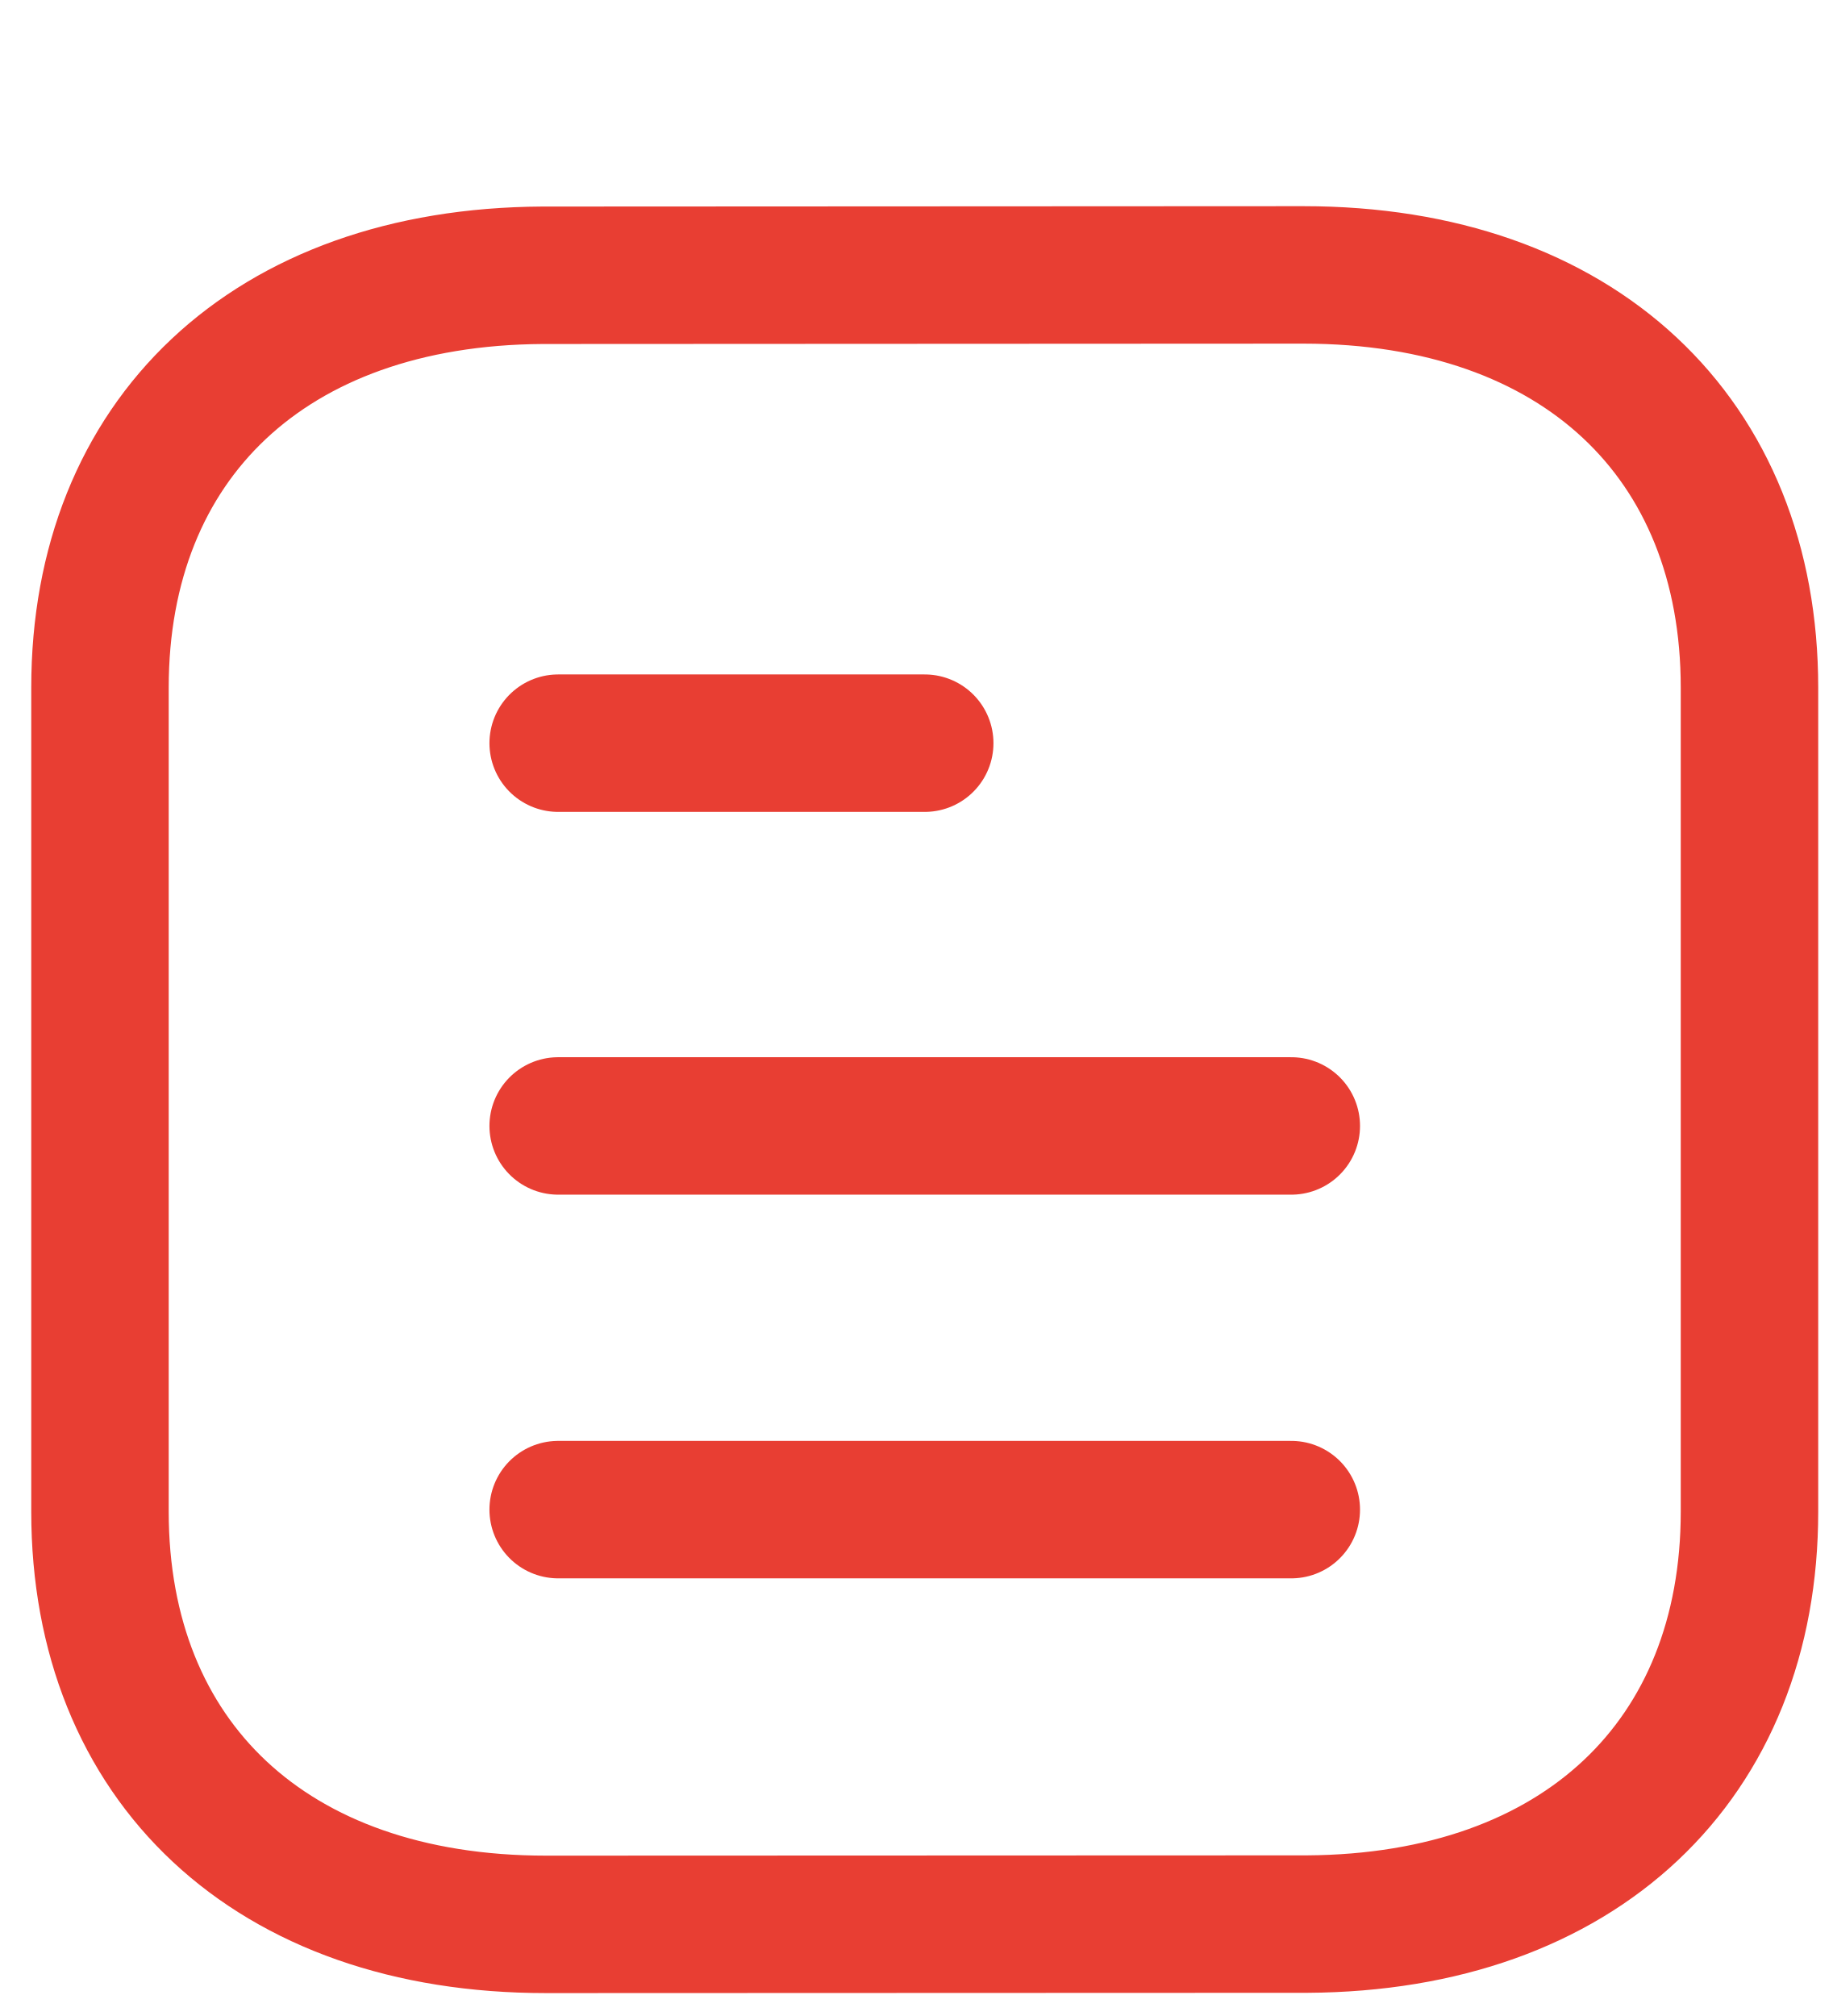
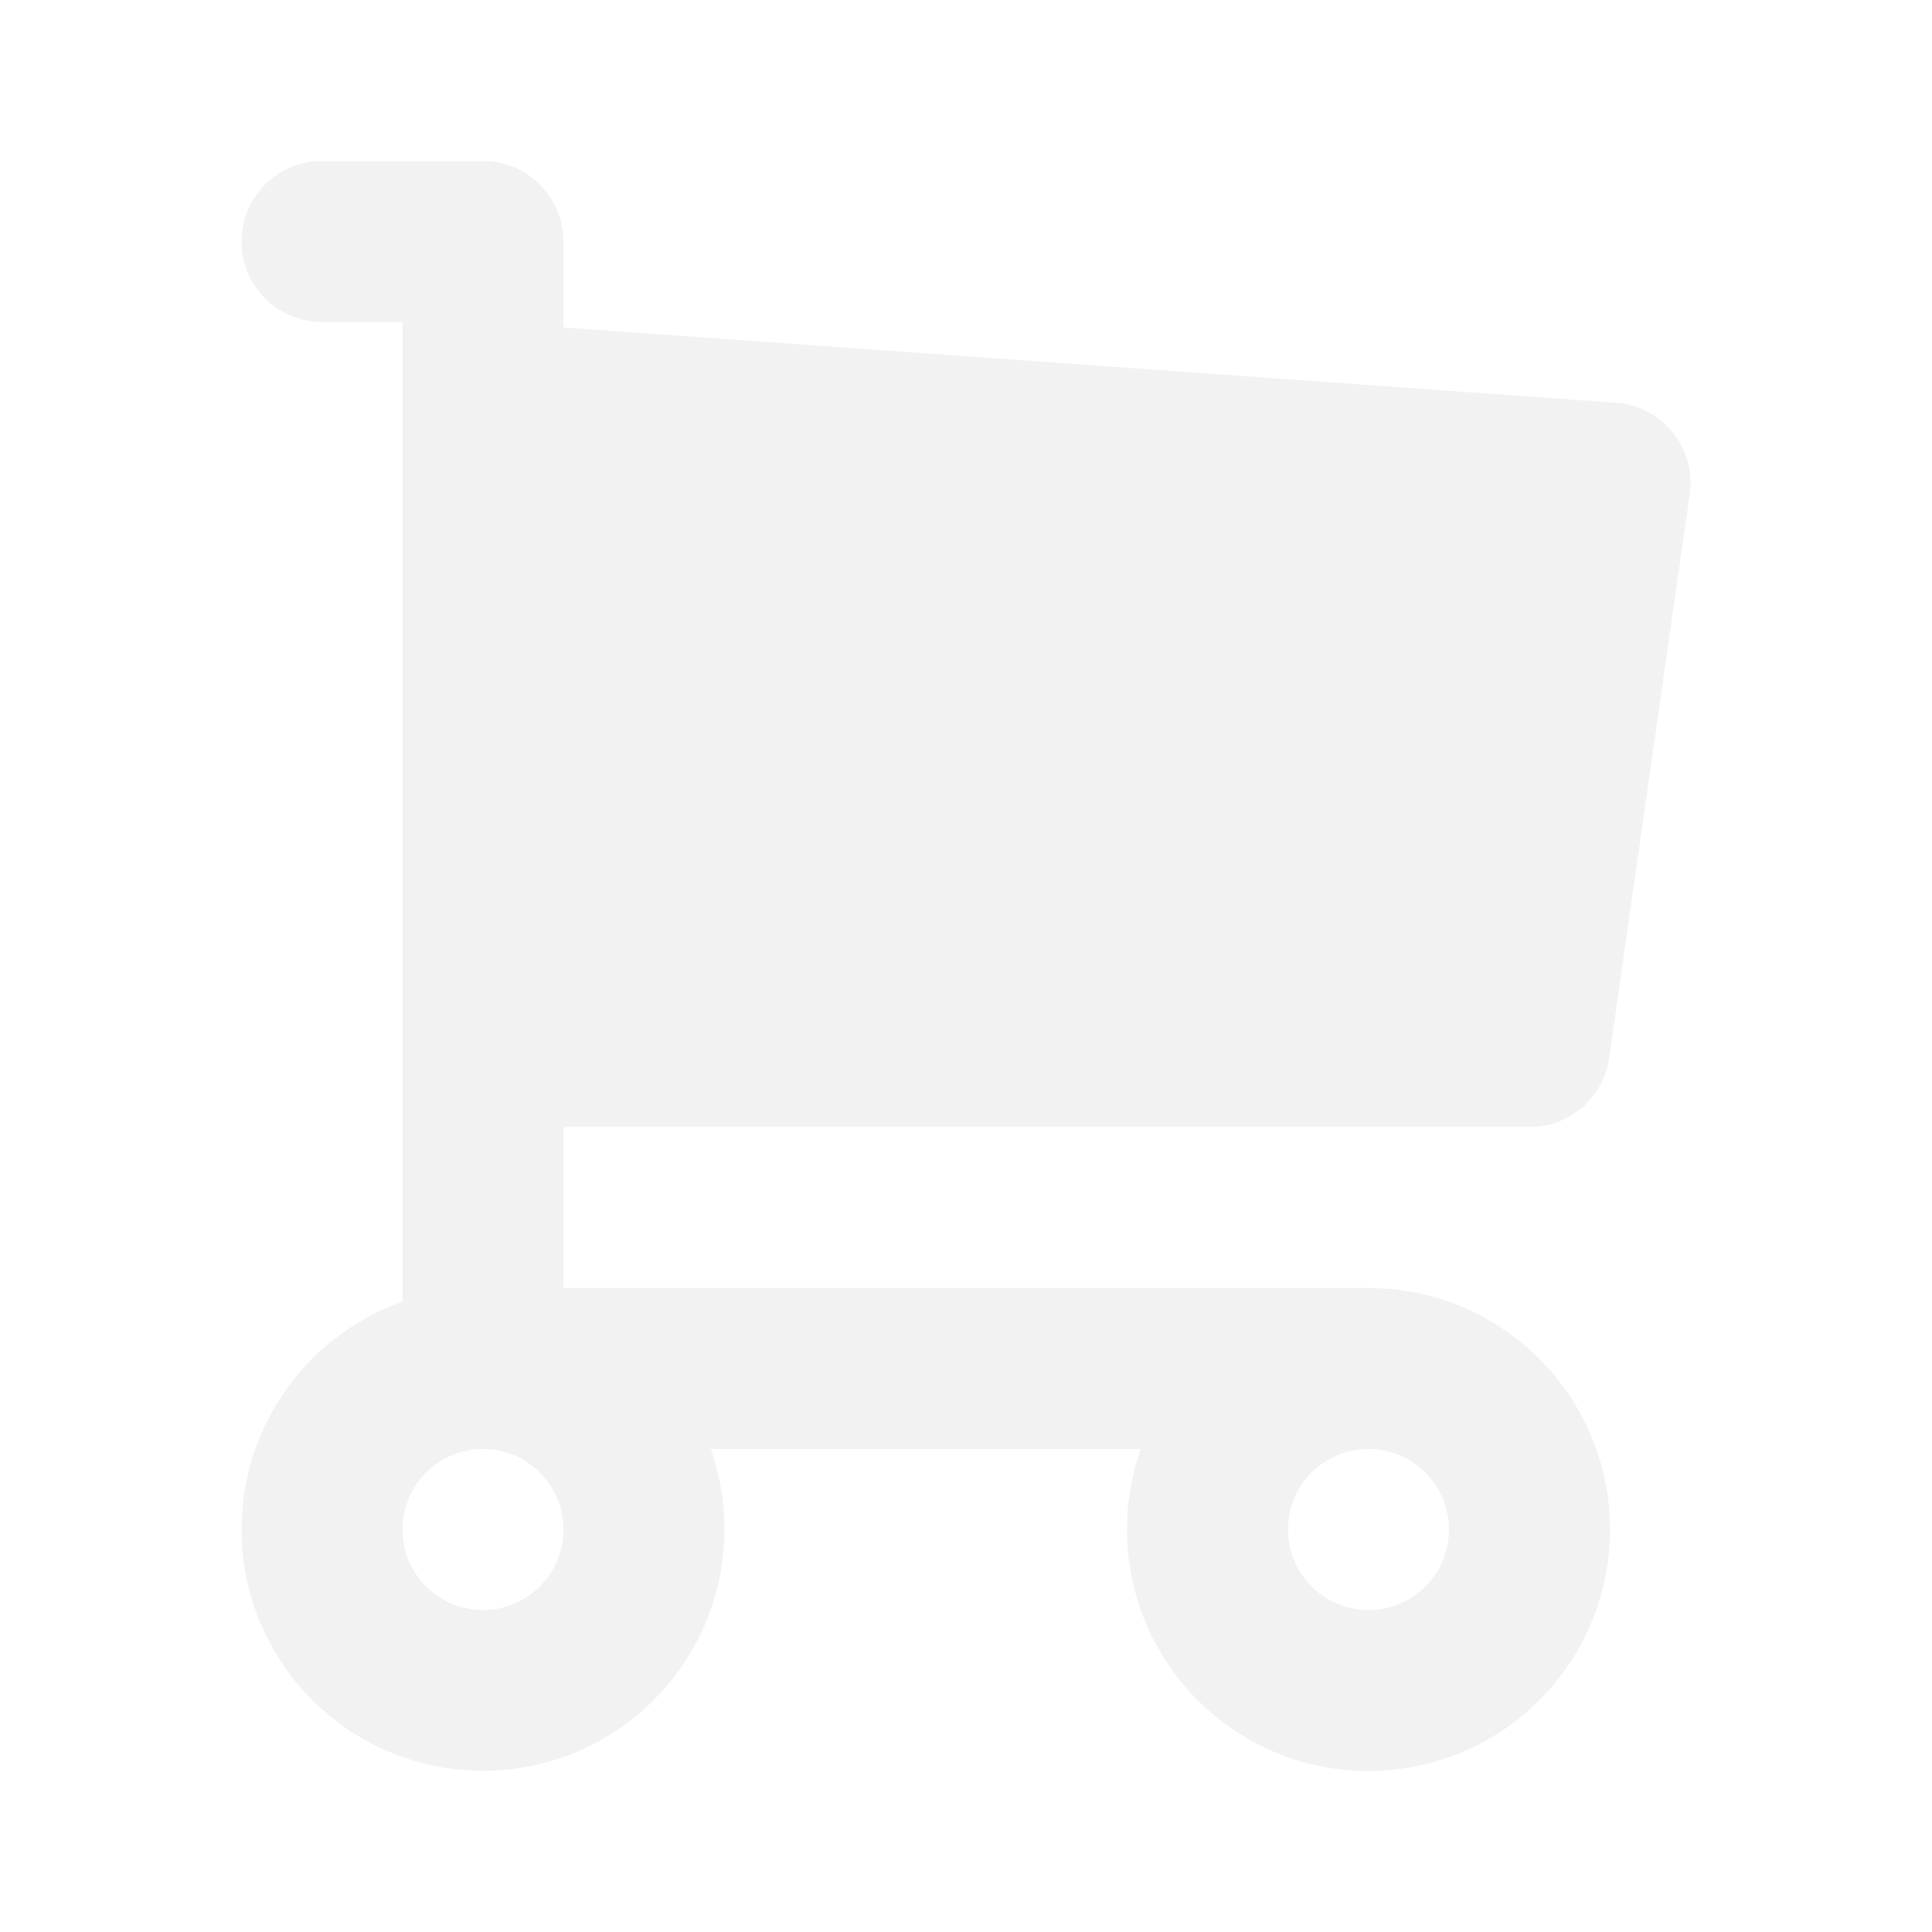
- <svg xmlns="http://www.w3.org/2000/svg" width="20" height="22" viewBox="0 0 20 22" fill="none">
-   <path d="M14.091 16.474H6.091" stroke="#E83E33" stroke-width="1.5" stroke-linecap="round" stroke-linejoin="round" />
-   <path d="M14.091 12.287H6.091" stroke="#E83E33" stroke-width="1.5" stroke-linecap="round" stroke-linejoin="round" />
-   <path d="M10.091 8.11H6.091" stroke="#E83E33" stroke-width="1.5" stroke-linecap="round" stroke-linejoin="round" />
-   <path fill-rule="evenodd" clip-rule="evenodd" d="M14.223 3C14.223 3 5.931 3.004 5.918 3.004C2.937 3.021 1.091 4.796 1.091 7.504V16.496C1.091 19.218 2.951 21 5.958 21C5.958 21 14.249 20.997 14.263 20.997C17.244 20.98 19.091 19.204 19.091 16.496V7.504C19.091 4.782 17.23 3 14.223 3Z" stroke="#E83E33" stroke-width="1.5" stroke-linecap="round" stroke-linejoin="round" />
+ <svg xmlns="http://www.w3.org/2000/svg" class="icon icon-tabler icon-tabler-shopping-cart-filled" width="28" height="28" viewBox="0 0 24 24" stroke-width="1.5" stroke="#F2F2F2" fill="none" stroke-linecap="round" stroke-linejoin="round">
+   <path stroke="none" d="M0 0h24v24H0z" fill="none" />
+   <path d="M6 2a1 1 0 0 1 .993 .883l.007 .117v1.068l13.071 .935a1 1 0 0 1 .929 1.024l-.01 .114l-1 7a1 1 0 0 1 -.877 .853l-.113 .006h-12v2h10a3 3 0 1 1 -2.995 3.176l-.005 -.176l.005 -.176c.017 -.288 .074 -.564 .166 -.824h-5.342a3 3 0 1 1 -5.824 1.176l-.005 -.176l.005 -.176a3.002 3.002 0 0 1 1.995 -2.654v-12.17h-1a1 1 0 0 1 -.993 -.883l-.007 -.117a1 1 0 0 1 .883 -.993l.117 -.007h2zm0 16a1 1 0 1 0 0 2a1 1 0 0 0 0 -2zm11 0a1 1 0 1 0 0 2a1 1 0 0 0 0 -2z" stroke-width="0" fill="#F2F2F2" />
</svg>
